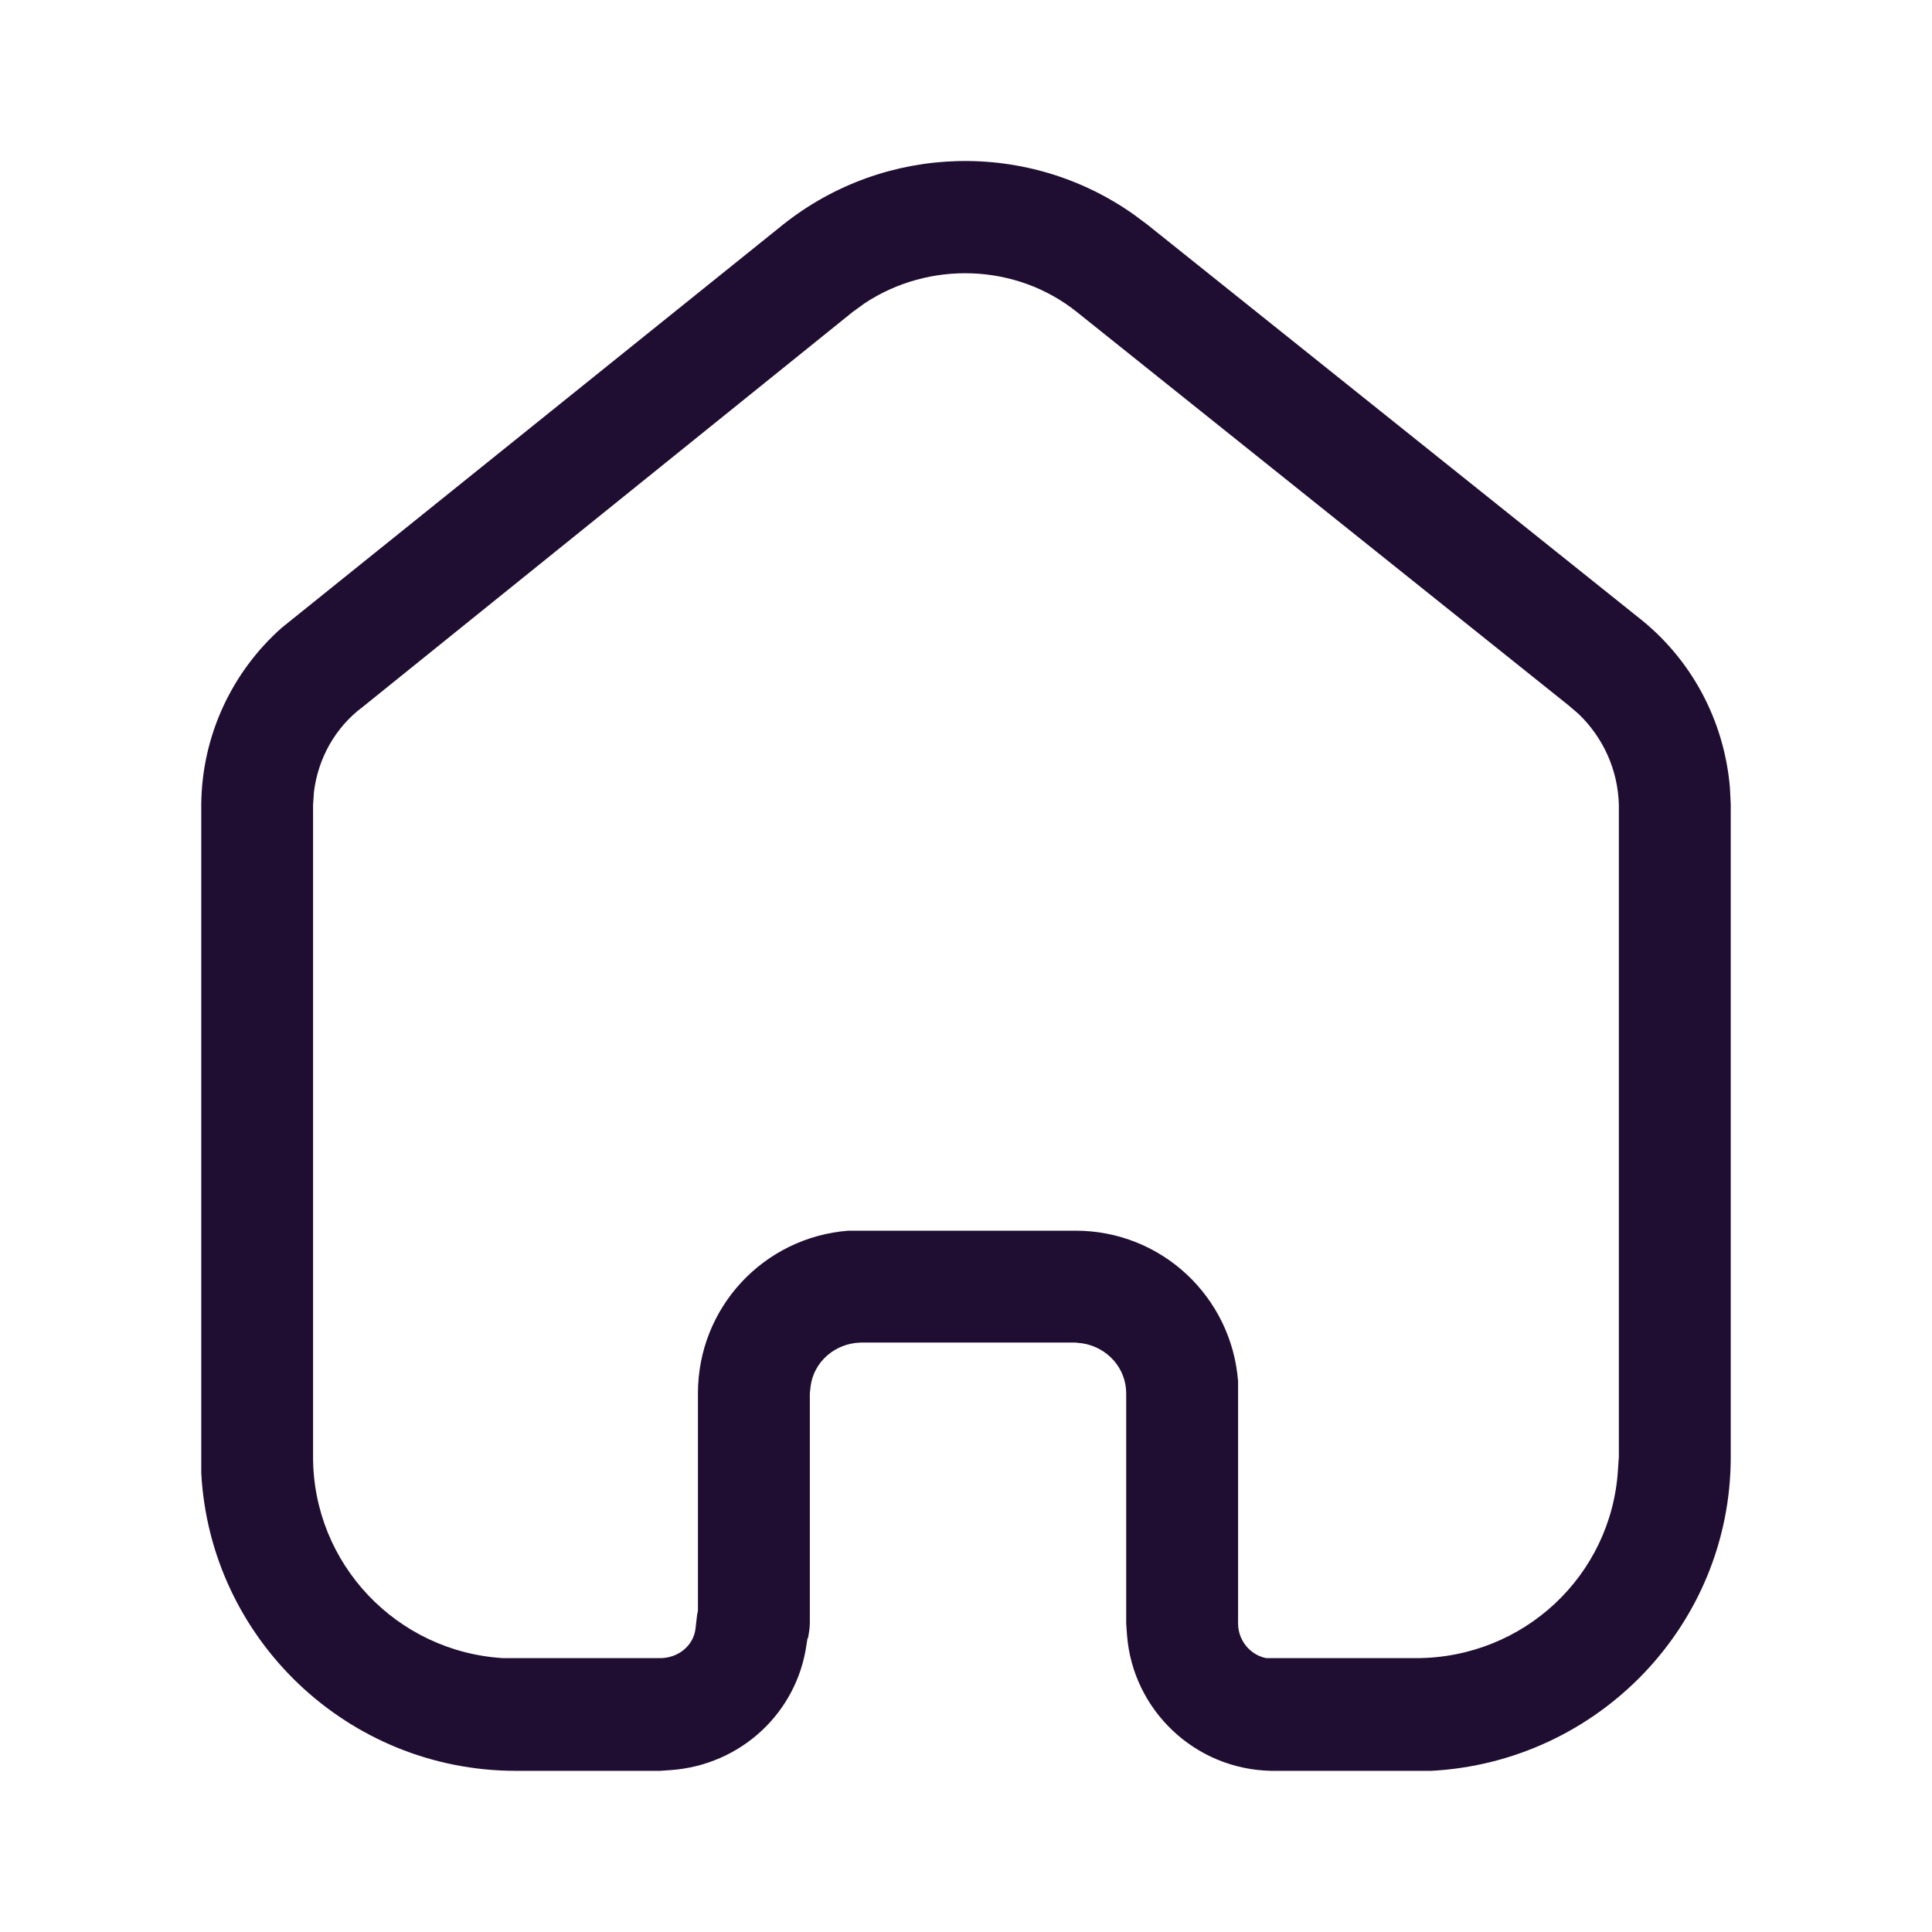
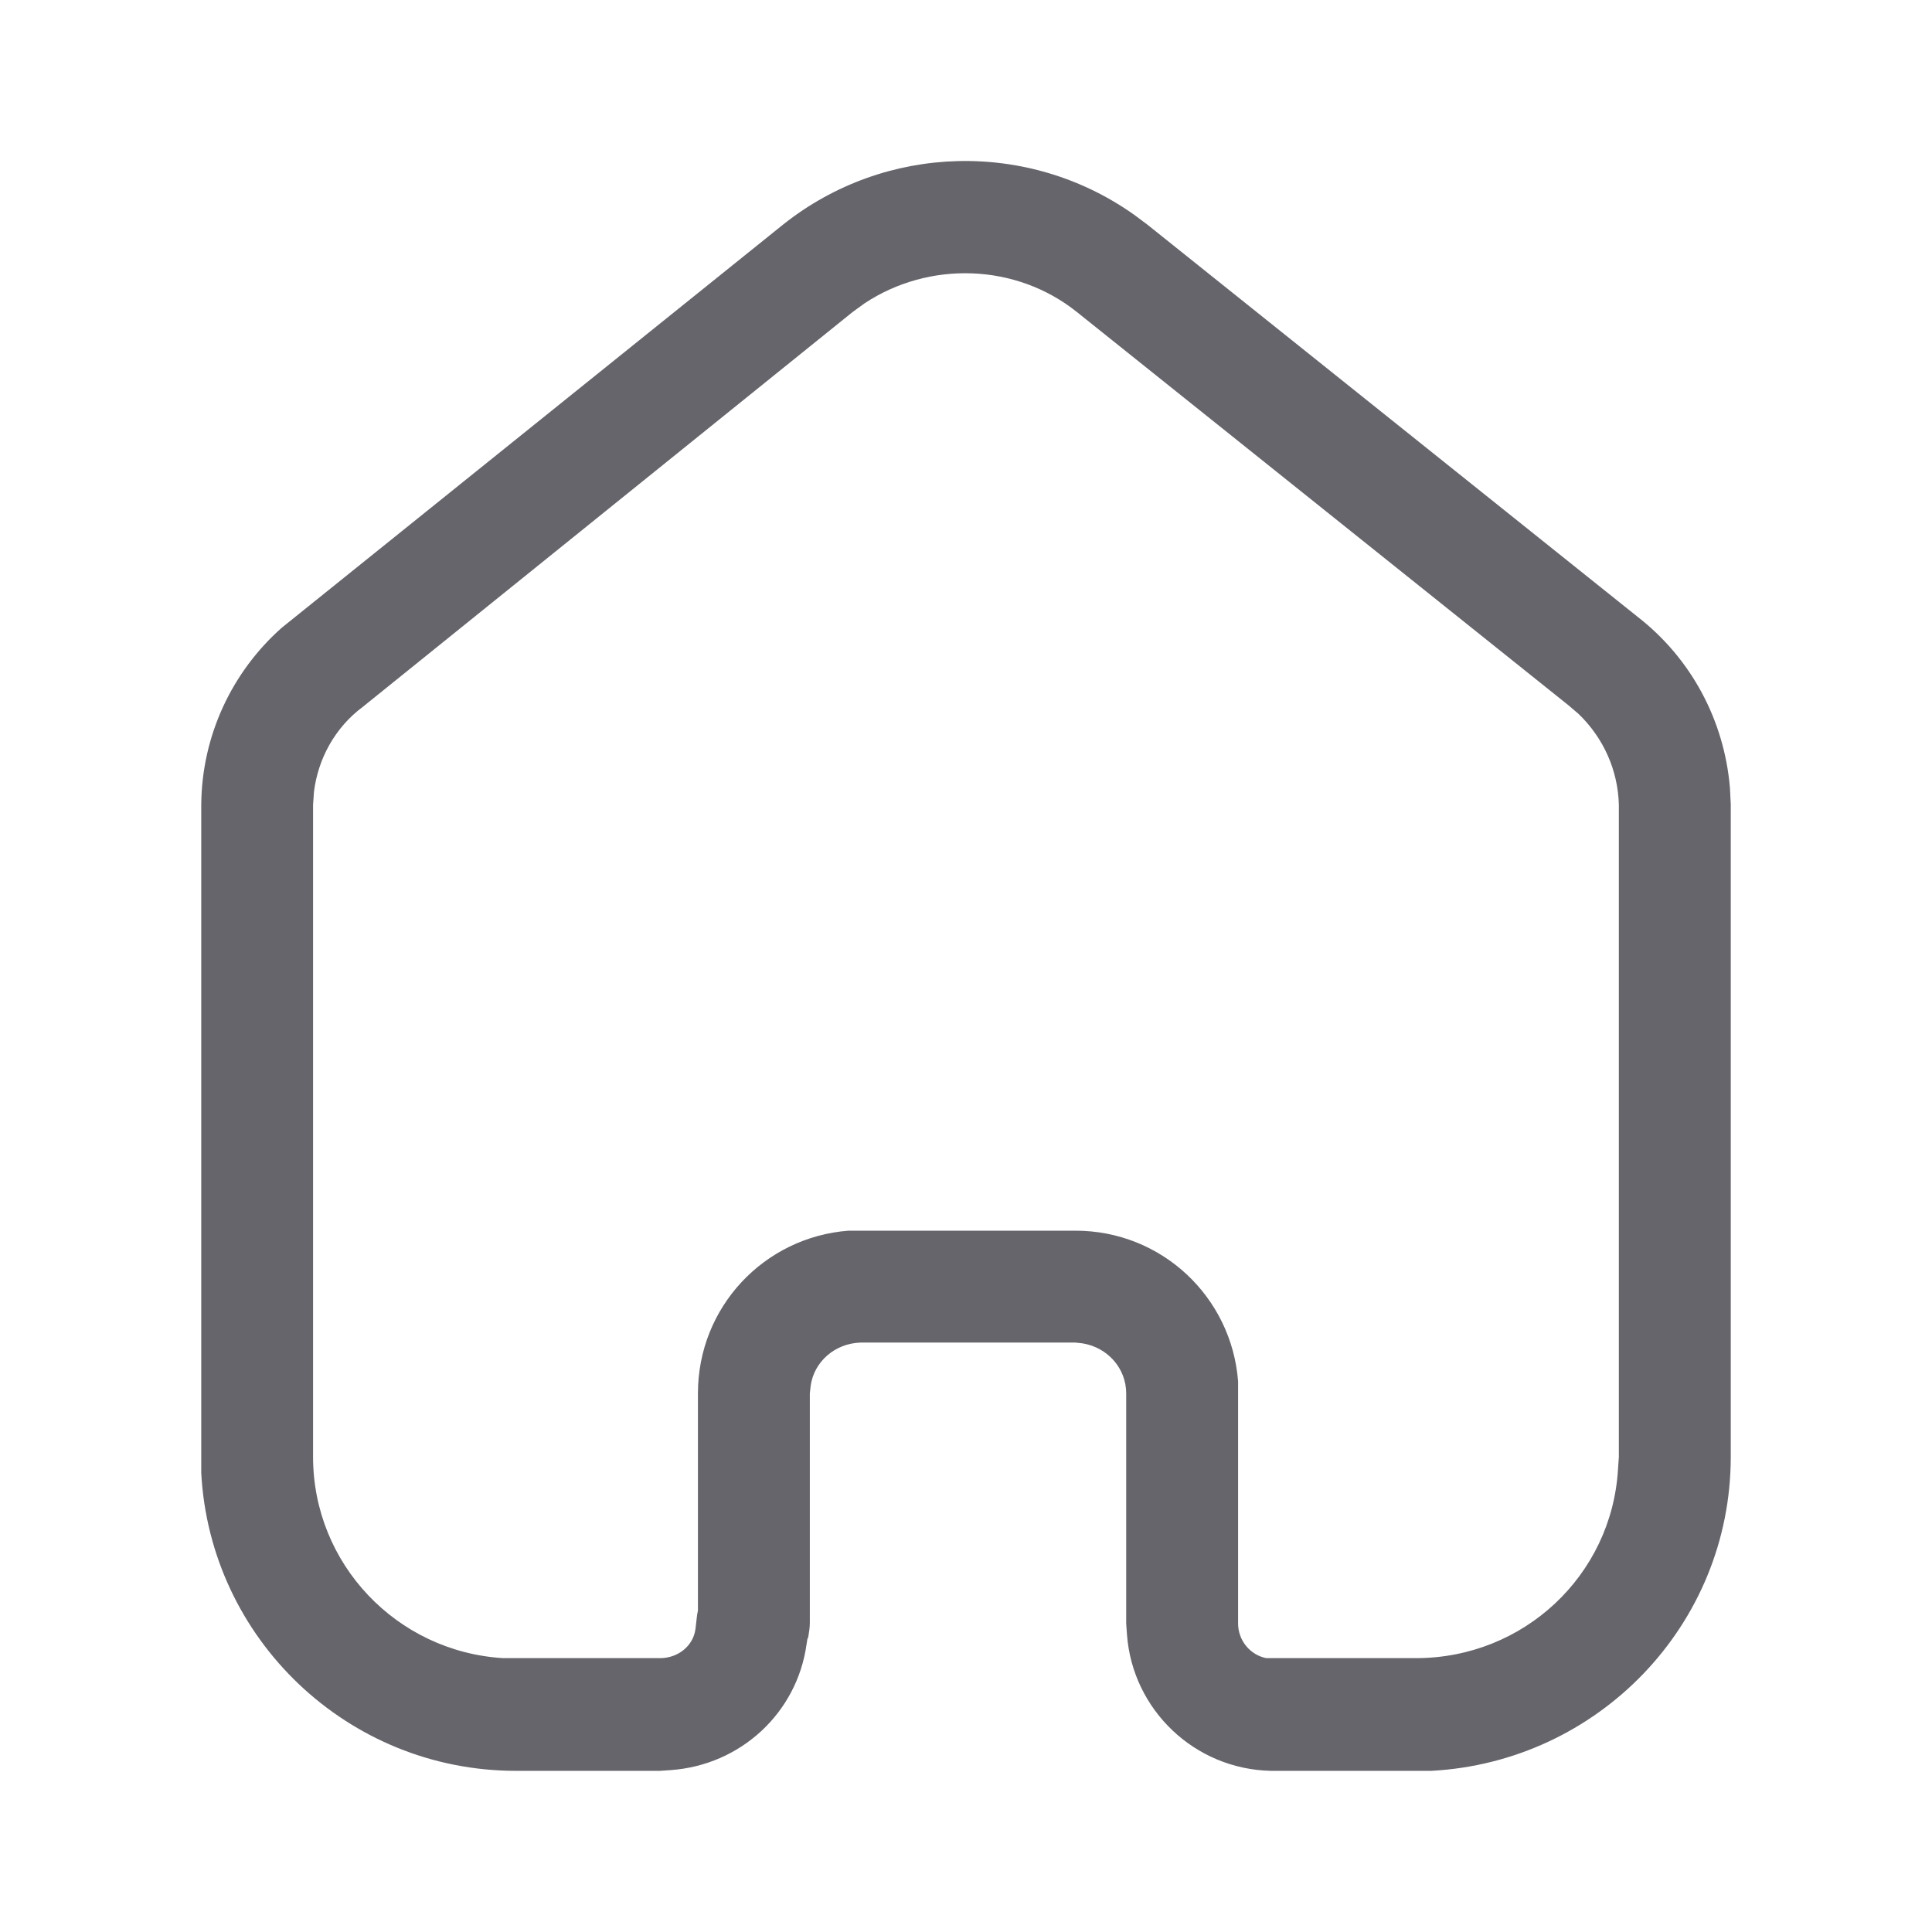
<svg xmlns="http://www.w3.org/2000/svg" width="24" height="24" viewBox="0 0 24 24" fill="none">
-   <path fill-rule="evenodd" clip-rule="evenodd" d="M20.339 7.659C21.009 8.178 21.42 8.949 21.49 9.788L21.5 9.989V18.098C21.5 20.188 19.849 21.888 17.78 21.998H15.79C14.839 21.979 14.07 21.239 14 20.309L13.99 20.168V17.309C13.99 16.998 13.759 16.739 13.45 16.688L13.36 16.678H10.689C10.37 16.688 10.11 16.918 10.07 17.218L10.06 17.309V20.159C10.06 20.218 10.049 20.288 10.04 20.338L10.03 20.359L10.019 20.428C9.9 21.279 9.2 21.928 8.33 21.989L8.2 21.998H6.41C4.32 21.998 2.61 20.359 2.5 18.298V9.989C2.509 9.138 2.88 8.348 3.5 7.798L9.73 2.788C11 1.779 12.78 1.739 14.089 2.668L14.25 2.788L20.339 7.659ZM20.099 18.258L20.11 18.098V9.998C20.099 9.569 19.92 9.168 19.61 8.869L19.48 8.758L13.38 3.878C12.62 3.268 11.54 3.239 10.74 3.768L10.589 3.878L4.509 8.779C4.16 9.038 3.95 9.428 3.9 9.838L3.889 9.998V18.098C3.889 19.428 4.929 20.518 6.25 20.598H8.2C8.42 20.598 8.61 20.449 8.639 20.239L8.66 20.059L8.67 20.008V17.309C8.67 16.239 9.49 15.369 10.54 15.288H13.36C14.429 15.288 15.299 16.109 15.38 17.159V20.168C15.38 20.378 15.53 20.559 15.73 20.598H17.589C18.929 20.598 20.019 19.569 20.099 18.258Z" fill="#200E32" />
+   <path fill-rule="evenodd" clip-rule="evenodd" d="M20.339 7.659C21.009 8.178 21.42 8.949 21.49 9.788L21.5 9.989V18.098C21.5 20.188 19.849 21.888 17.78 21.998H15.79C14.839 21.979 14.07 21.239 14 20.309L13.99 20.168V17.309C13.99 16.998 13.759 16.739 13.45 16.688L13.36 16.678H10.689C10.37 16.688 10.11 16.918 10.07 17.218L10.06 17.309V20.159C10.06 20.218 10.049 20.288 10.04 20.338L10.03 20.359L10.019 20.428C9.9 21.279 9.2 21.928 8.33 21.989L8.2 21.998H6.41C4.32 21.998 2.61 20.359 2.5 18.298V9.989C2.509 9.138 2.88 8.348 3.5 7.798L9.73 2.788C11 1.779 12.78 1.739 14.089 2.668L14.25 2.788L20.339 7.659ZM20.099 18.258L20.11 18.098V9.998C20.099 9.569 19.92 9.168 19.61 8.869L19.48 8.758L13.38 3.878C12.62 3.268 11.54 3.239 10.74 3.768L10.589 3.878L4.509 8.779C4.16 9.038 3.95 9.428 3.9 9.838L3.889 9.998V18.098C3.889 19.428 4.929 20.518 6.25 20.598H8.2C8.42 20.598 8.61 20.449 8.639 20.239L8.66 20.059L8.67 20.008V17.309C8.67 16.239 9.49 15.369 10.54 15.288H13.36C14.429 15.288 15.299 16.109 15.38 17.159V20.168C15.38 20.378 15.53 20.559 15.73 20.598H17.589C18.929 20.598 20.019 19.569 20.099 18.258Z" fill="rgba(101, 101, 107, 1)" />
</svg>
